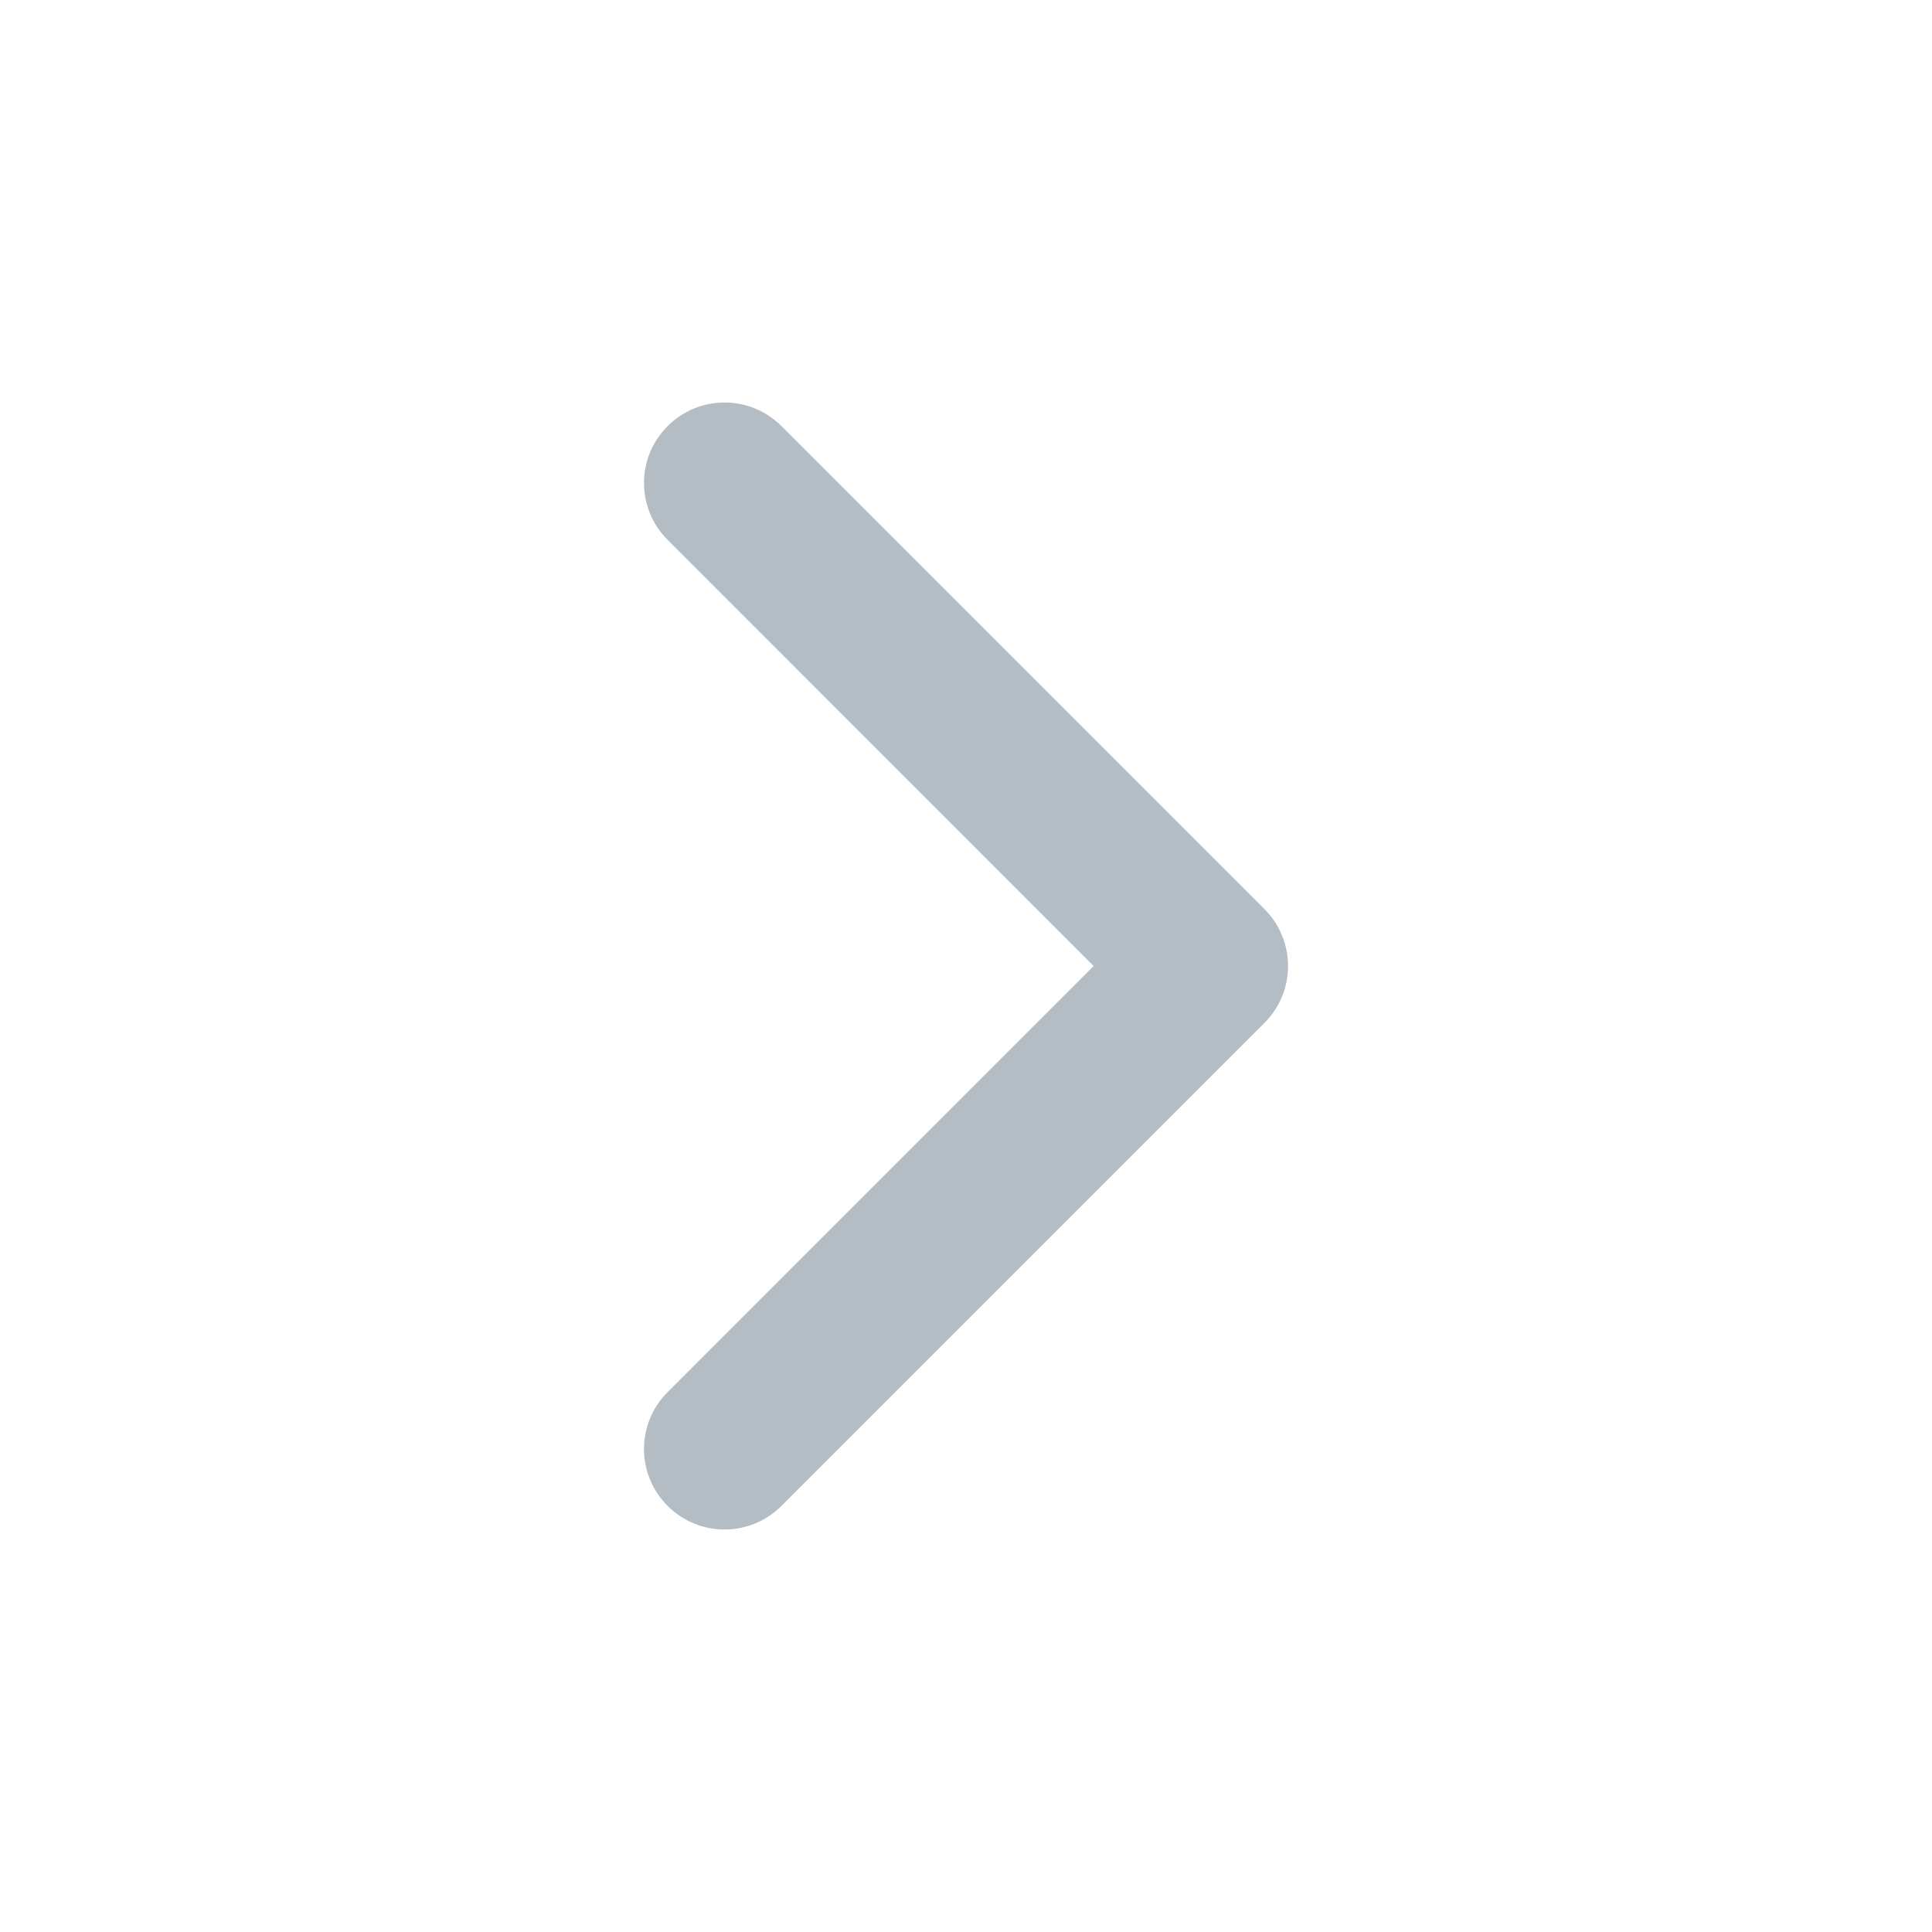
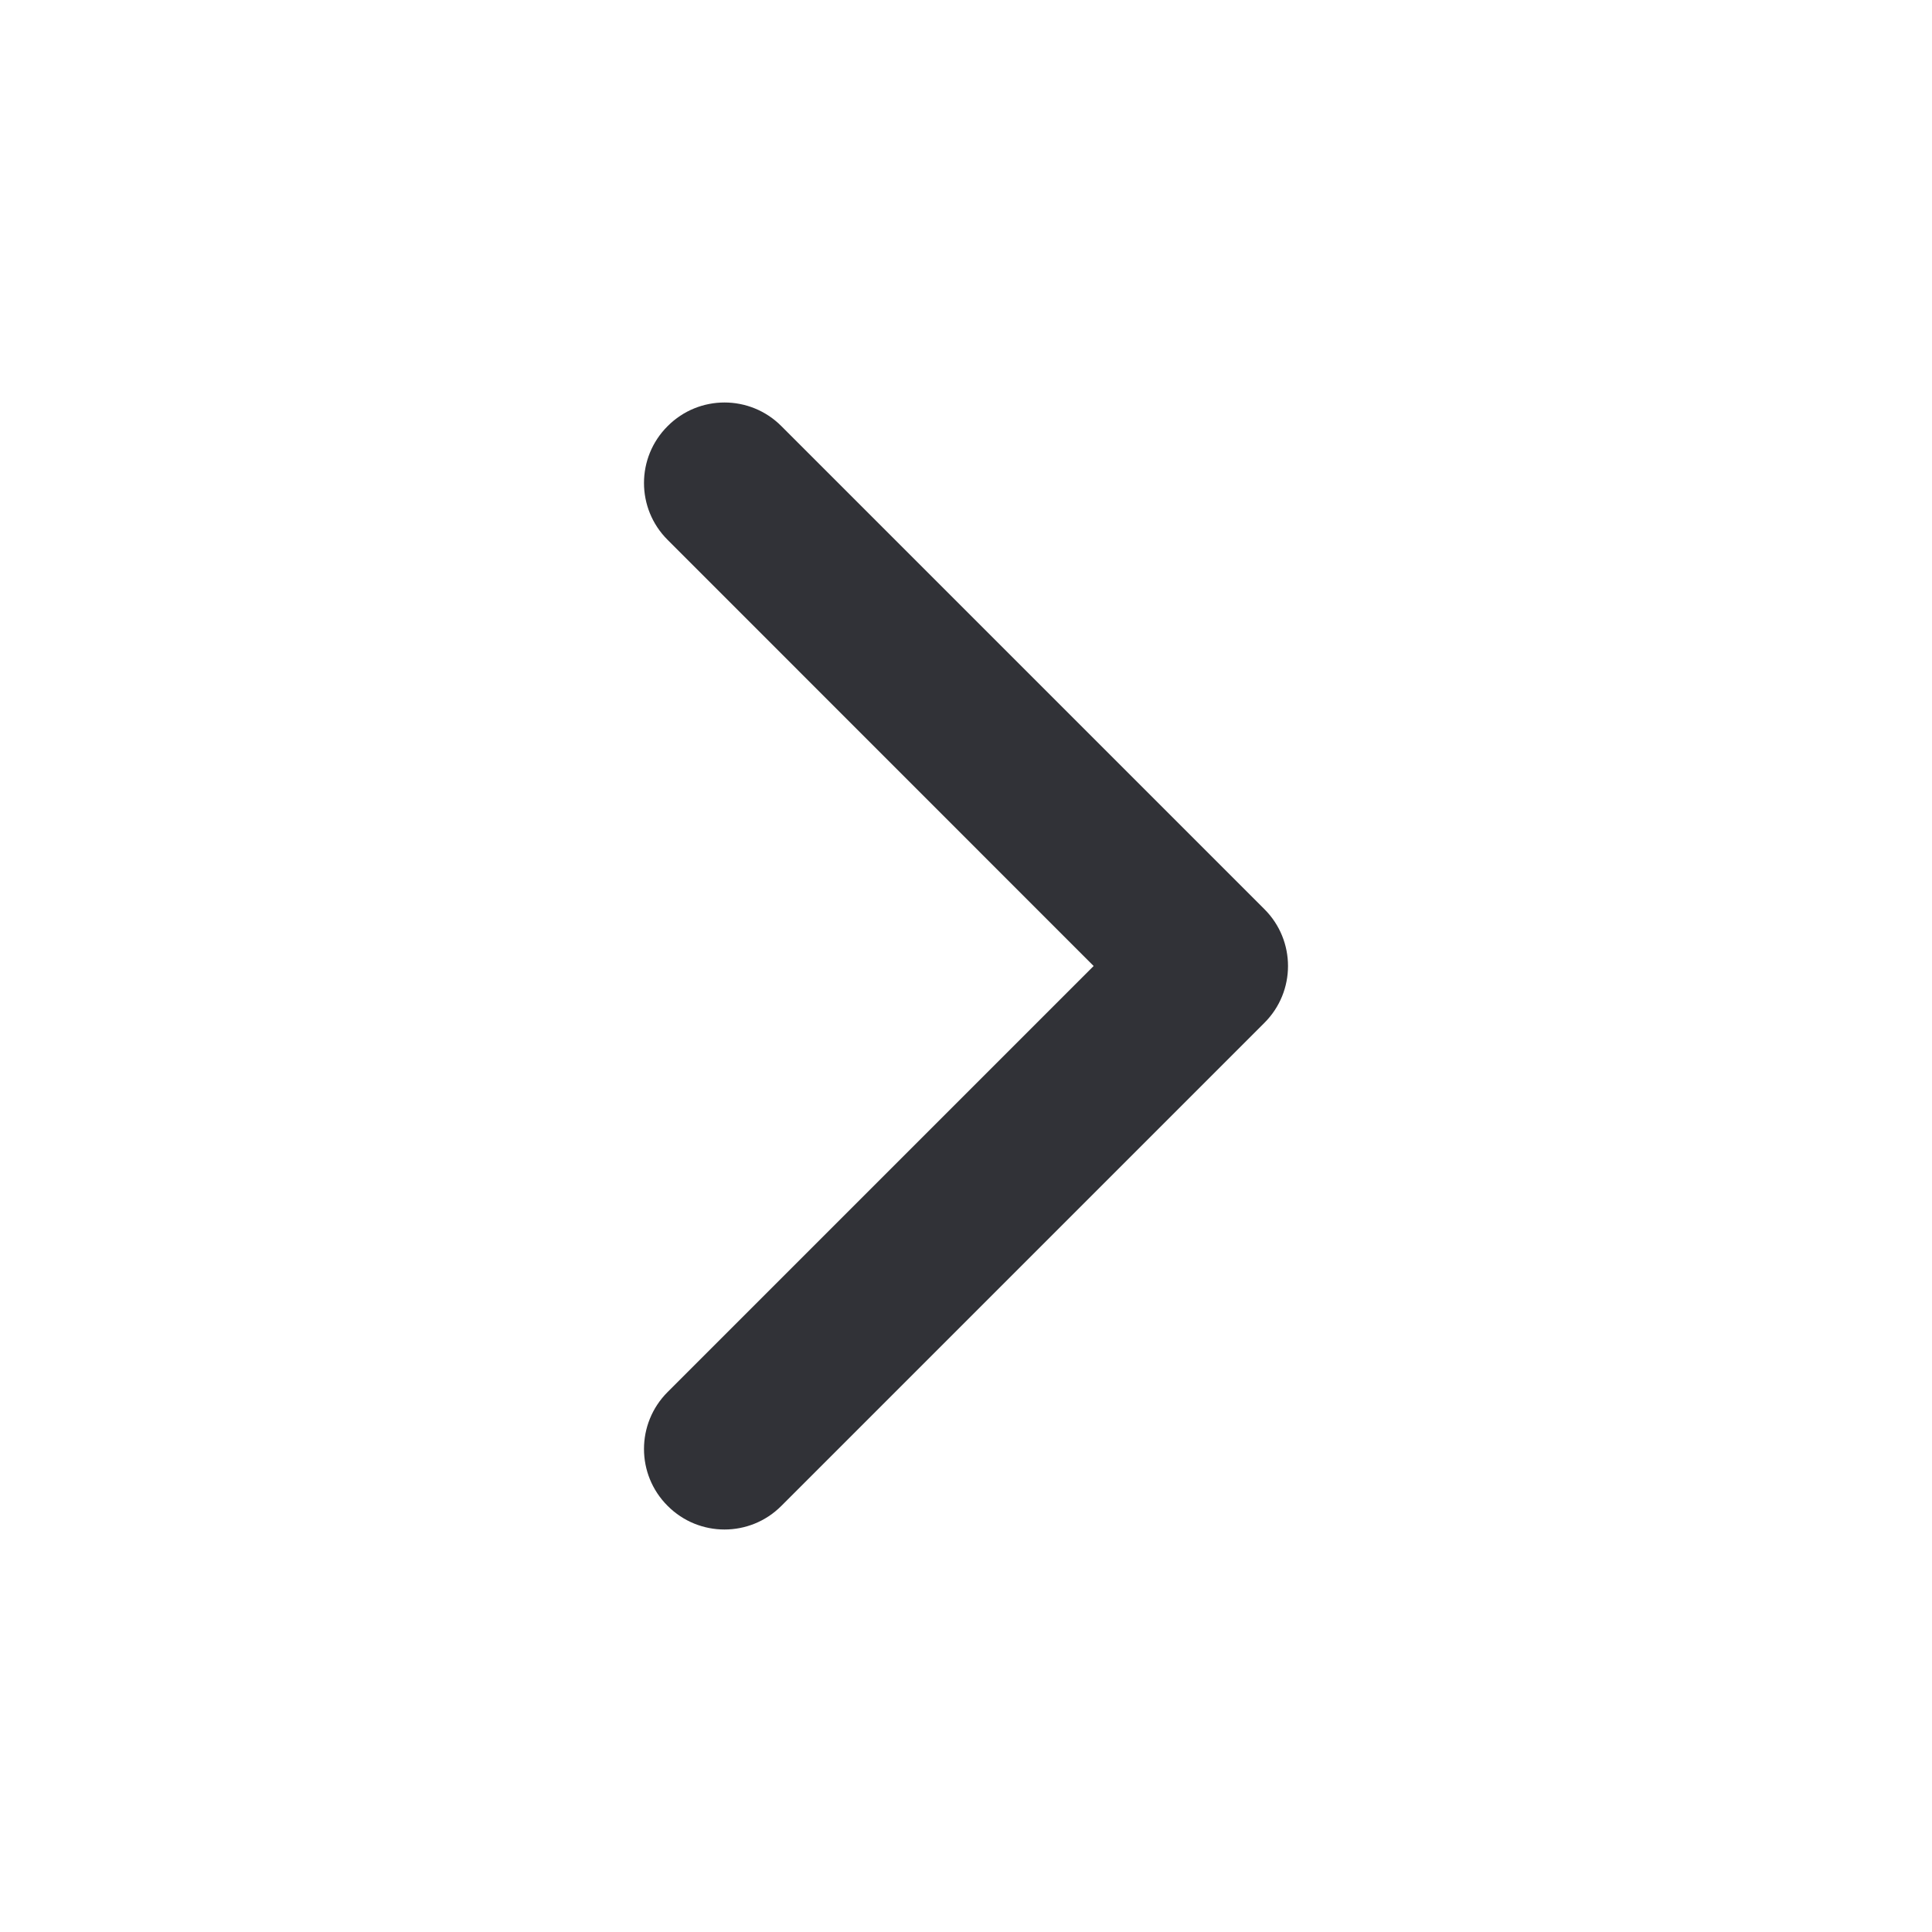
<svg xmlns="http://www.w3.org/2000/svg" width="16" height="16" viewBox="0 0 16 16" fill="none">
-   <path fill-rule="evenodd" clip-rule="evenodd" d="M5.529 3.529C5.789 3.268 6.211 3.268 6.472 3.529L10.472 7.529C10.732 7.789 10.732 8.211 10.472 8.471L6.472 12.471C6.211 12.732 5.789 12.732 5.529 12.471C5.268 12.211 5.268 11.789 5.529 11.529L9.057 8L5.529 4.471C5.268 4.211 5.268 3.789 5.529 3.529Z" fill="#B4BDC4" />
+   <path fill-rule="evenodd" clip-rule="evenodd" d="M5.529 3.529C5.789 3.268 6.211 3.268 6.471 3.529L10.471 7.529C10.732 7.789 10.732 8.211 10.471 8.471L6.471 12.471C6.211 12.732 5.789 12.732 5.529 12.471C5.268 12.211 5.268 11.789 5.529 11.528L9.057 8L5.529 4.471C5.268 4.211 5.268 3.789 5.529 3.529Z" fill="#313237" />
</svg>
